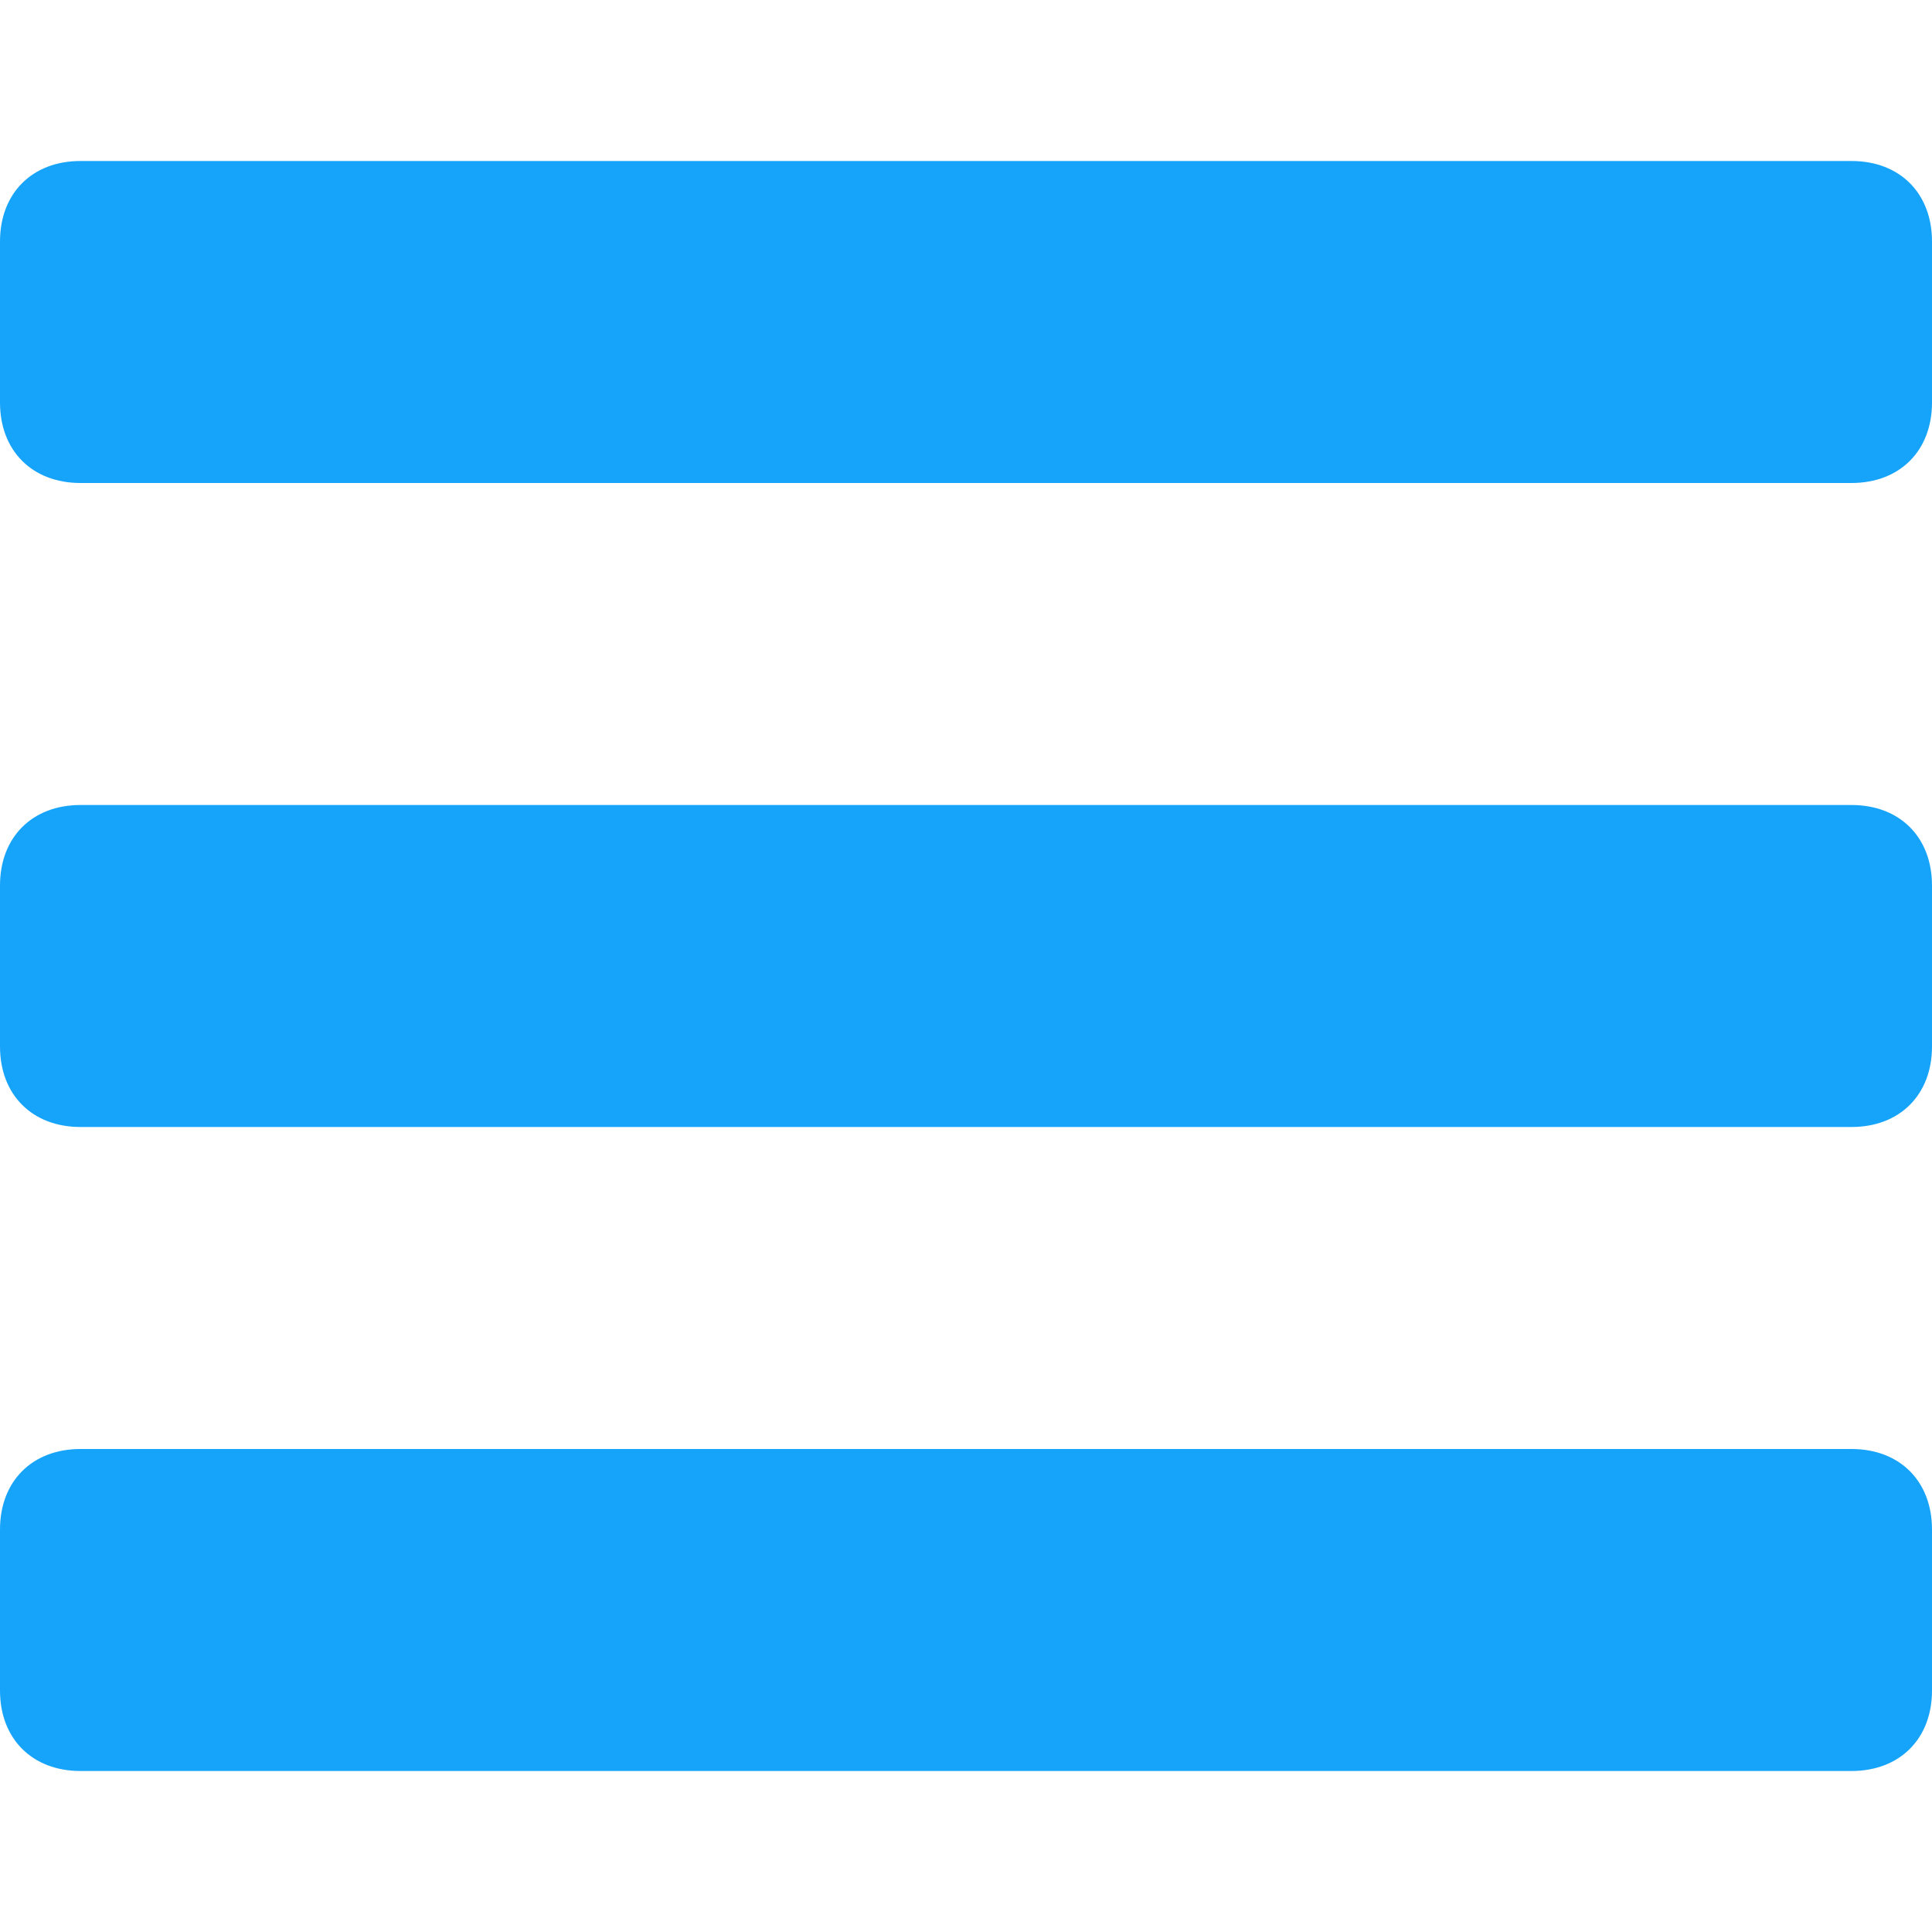
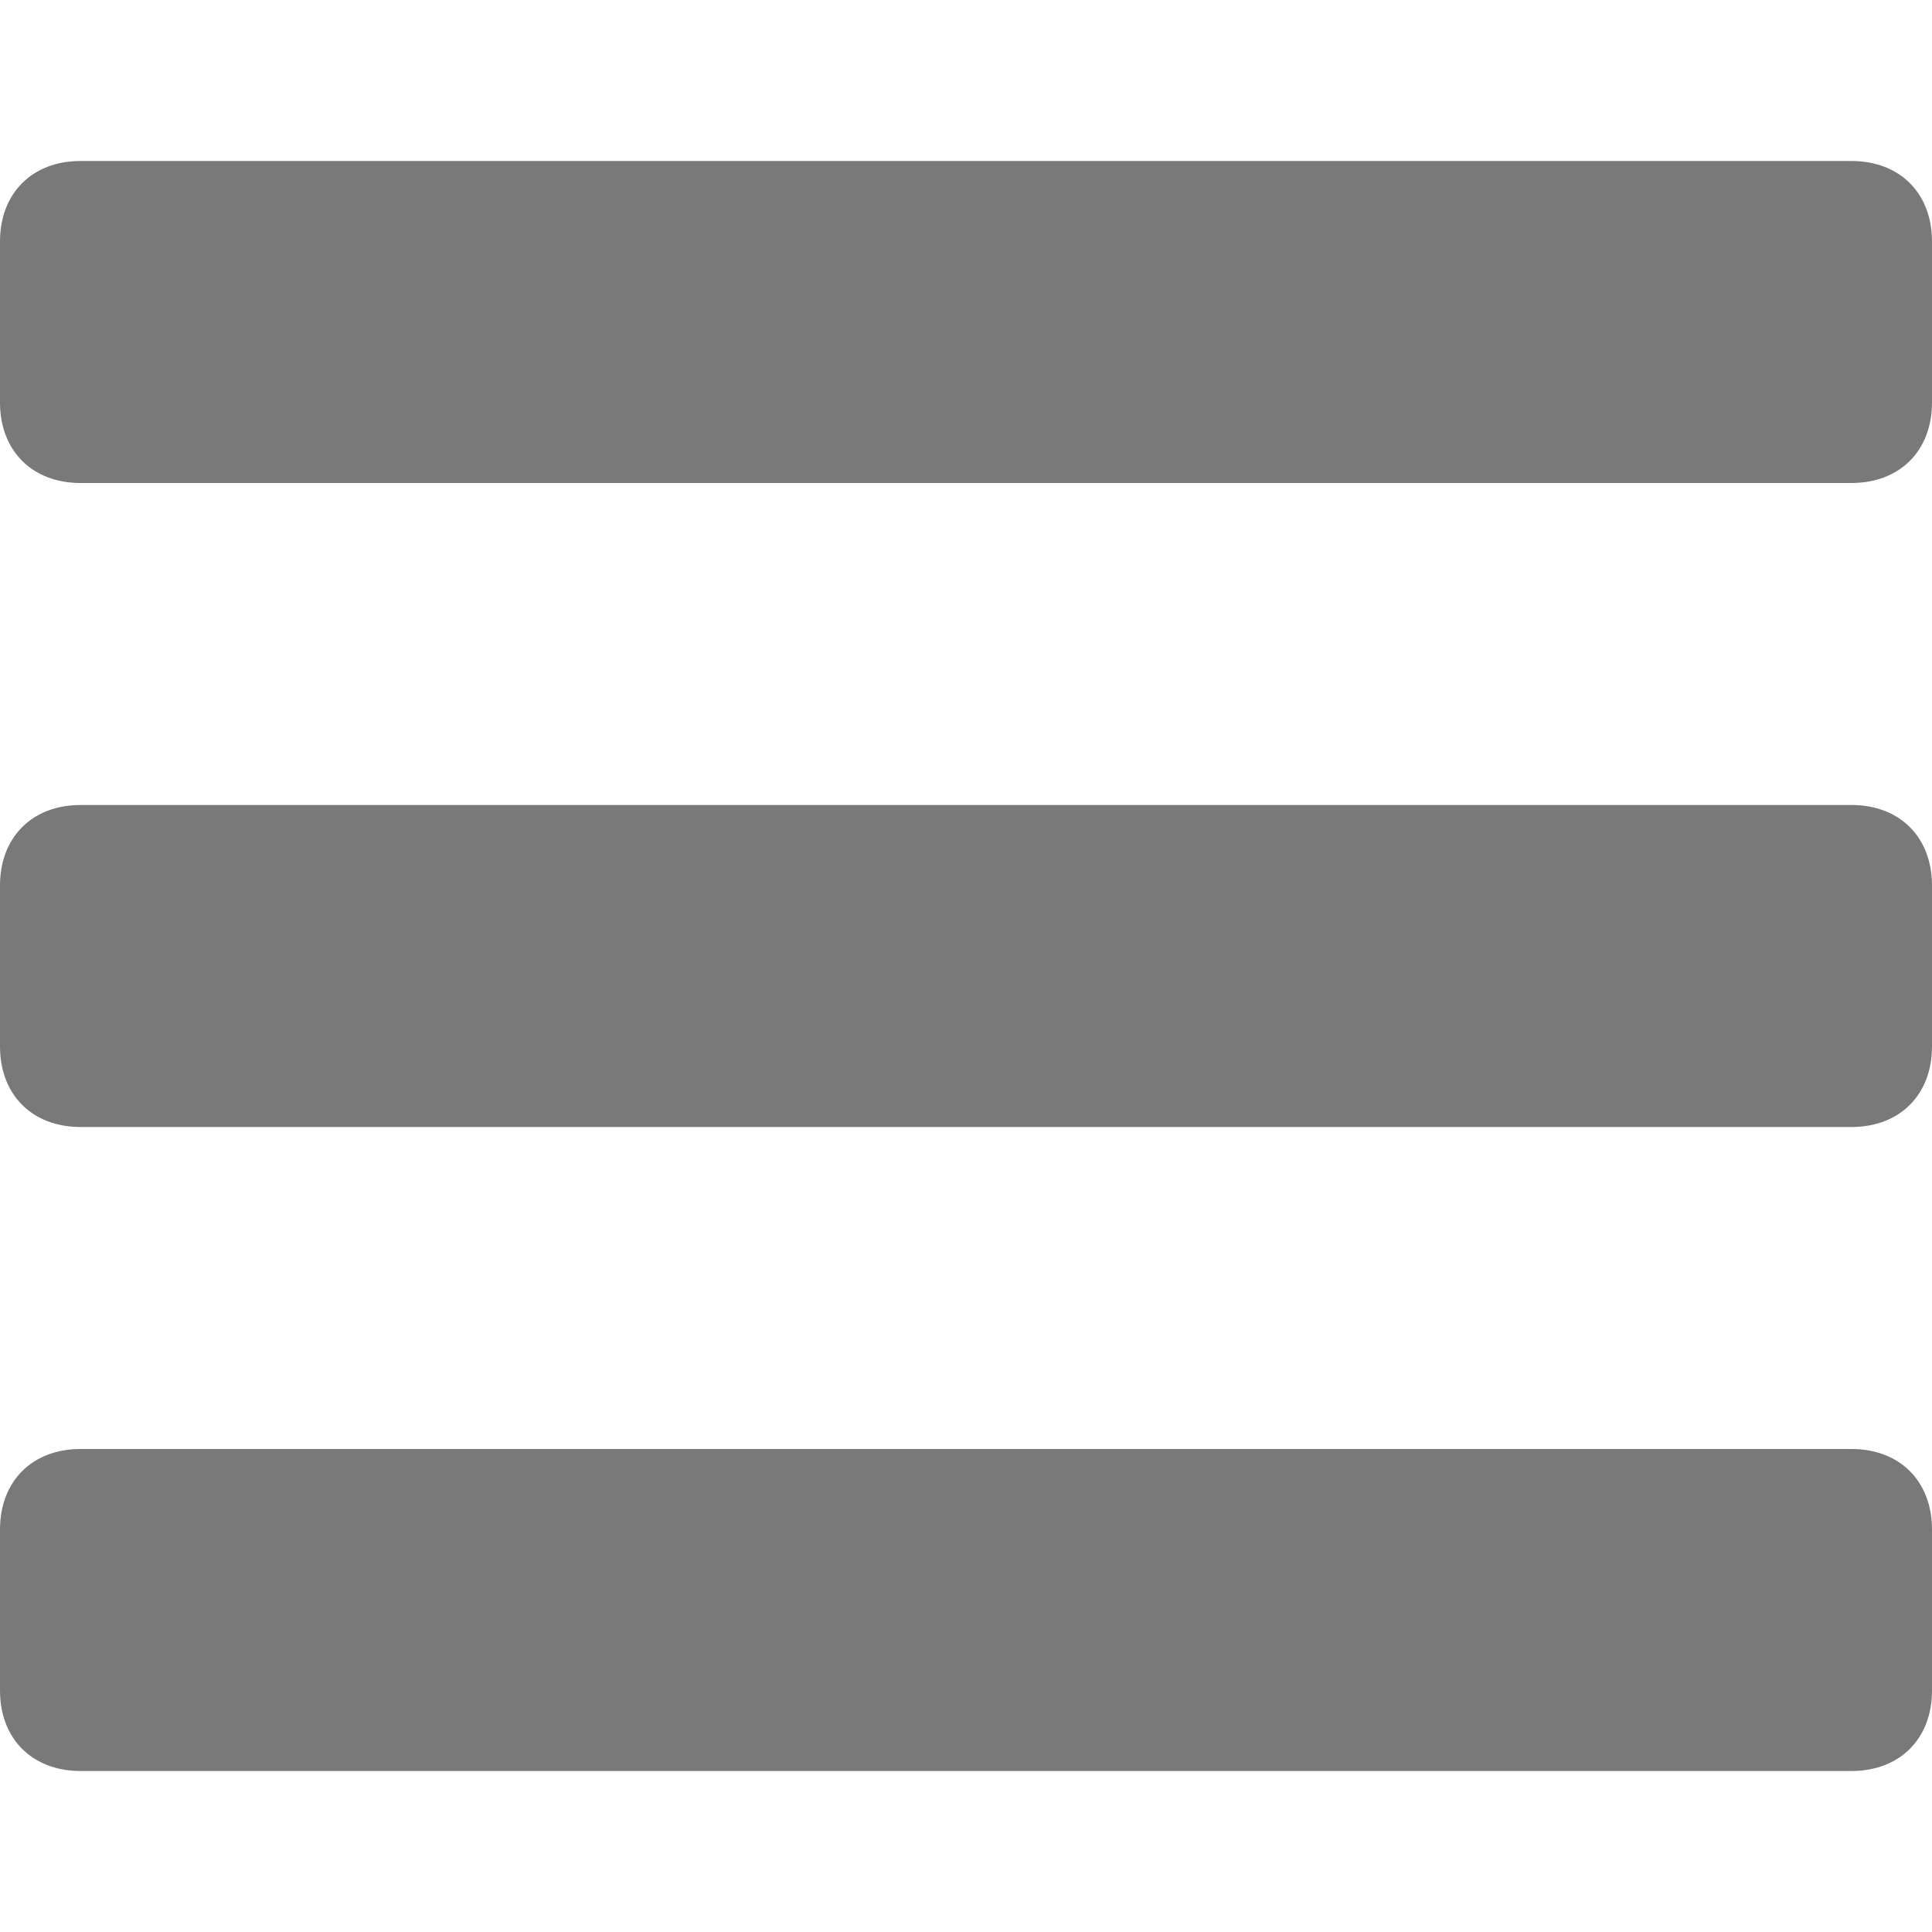
- <svg xmlns="http://www.w3.org/2000/svg" version="1.1" viewBox="0 0 24 24" enable-background="new 0 0 24 24" width="512px" height="512px">
+ <svg xmlns="http://www.w3.org/2000/svg" version="1.1" viewBox="0 0 24 24" enable-background="new 0 0 24 24" width="20px" height="20px">
  <g>
-     <path d="M24,3c0-0.6-0.4-1-1-1H1C0.4,2,0,2.4,0,3v2c0,0.6,0.4,1,1,1h22c0.6,0,1-0.4,1-1V3z" fill="#16a4fa" />
-     <path d="M24,11c0-0.6-0.4-1-1-1H1c-0.6,0-1,0.4-1,1v2c0,0.6,0.4,1,1,1h22c0.6,0,1-0.4,1-1V11z" fill="#16a4fa" />
-     <path d="M24,19c0-0.6-0.4-1-1-1H1c-0.6,0-1,0.4-1,1v2c0,0.6,0.4,1,1,1h22c0.6,0,1-0.4,1-1V19z" fill="#16a4fa" />
+     <path d="M24,3c0-0.6-0.4-1-1-1H1C0.4,2,0,2.4,0,3v2c0,0.6,0.4,1,1,1h22c0.6,0,1-0.4,1-1V3z" fill="#797979" />
+     <path d="M24,11c0-0.6-0.4-1-1-1H1c-0.6,0-1,0.4-1,1v2c0,0.6,0.4,1,1,1h22c0.6,0,1-0.4,1-1V11z" fill="#797979" />
+     <path d="M24,19c0-0.6-0.4-1-1-1H1c-0.6,0-1,0.4-1,1v2c0,0.6,0.4,1,1,1h22c0.6,0,1-0.4,1-1V19z" fill="#797979" />
  </g>
</svg>
